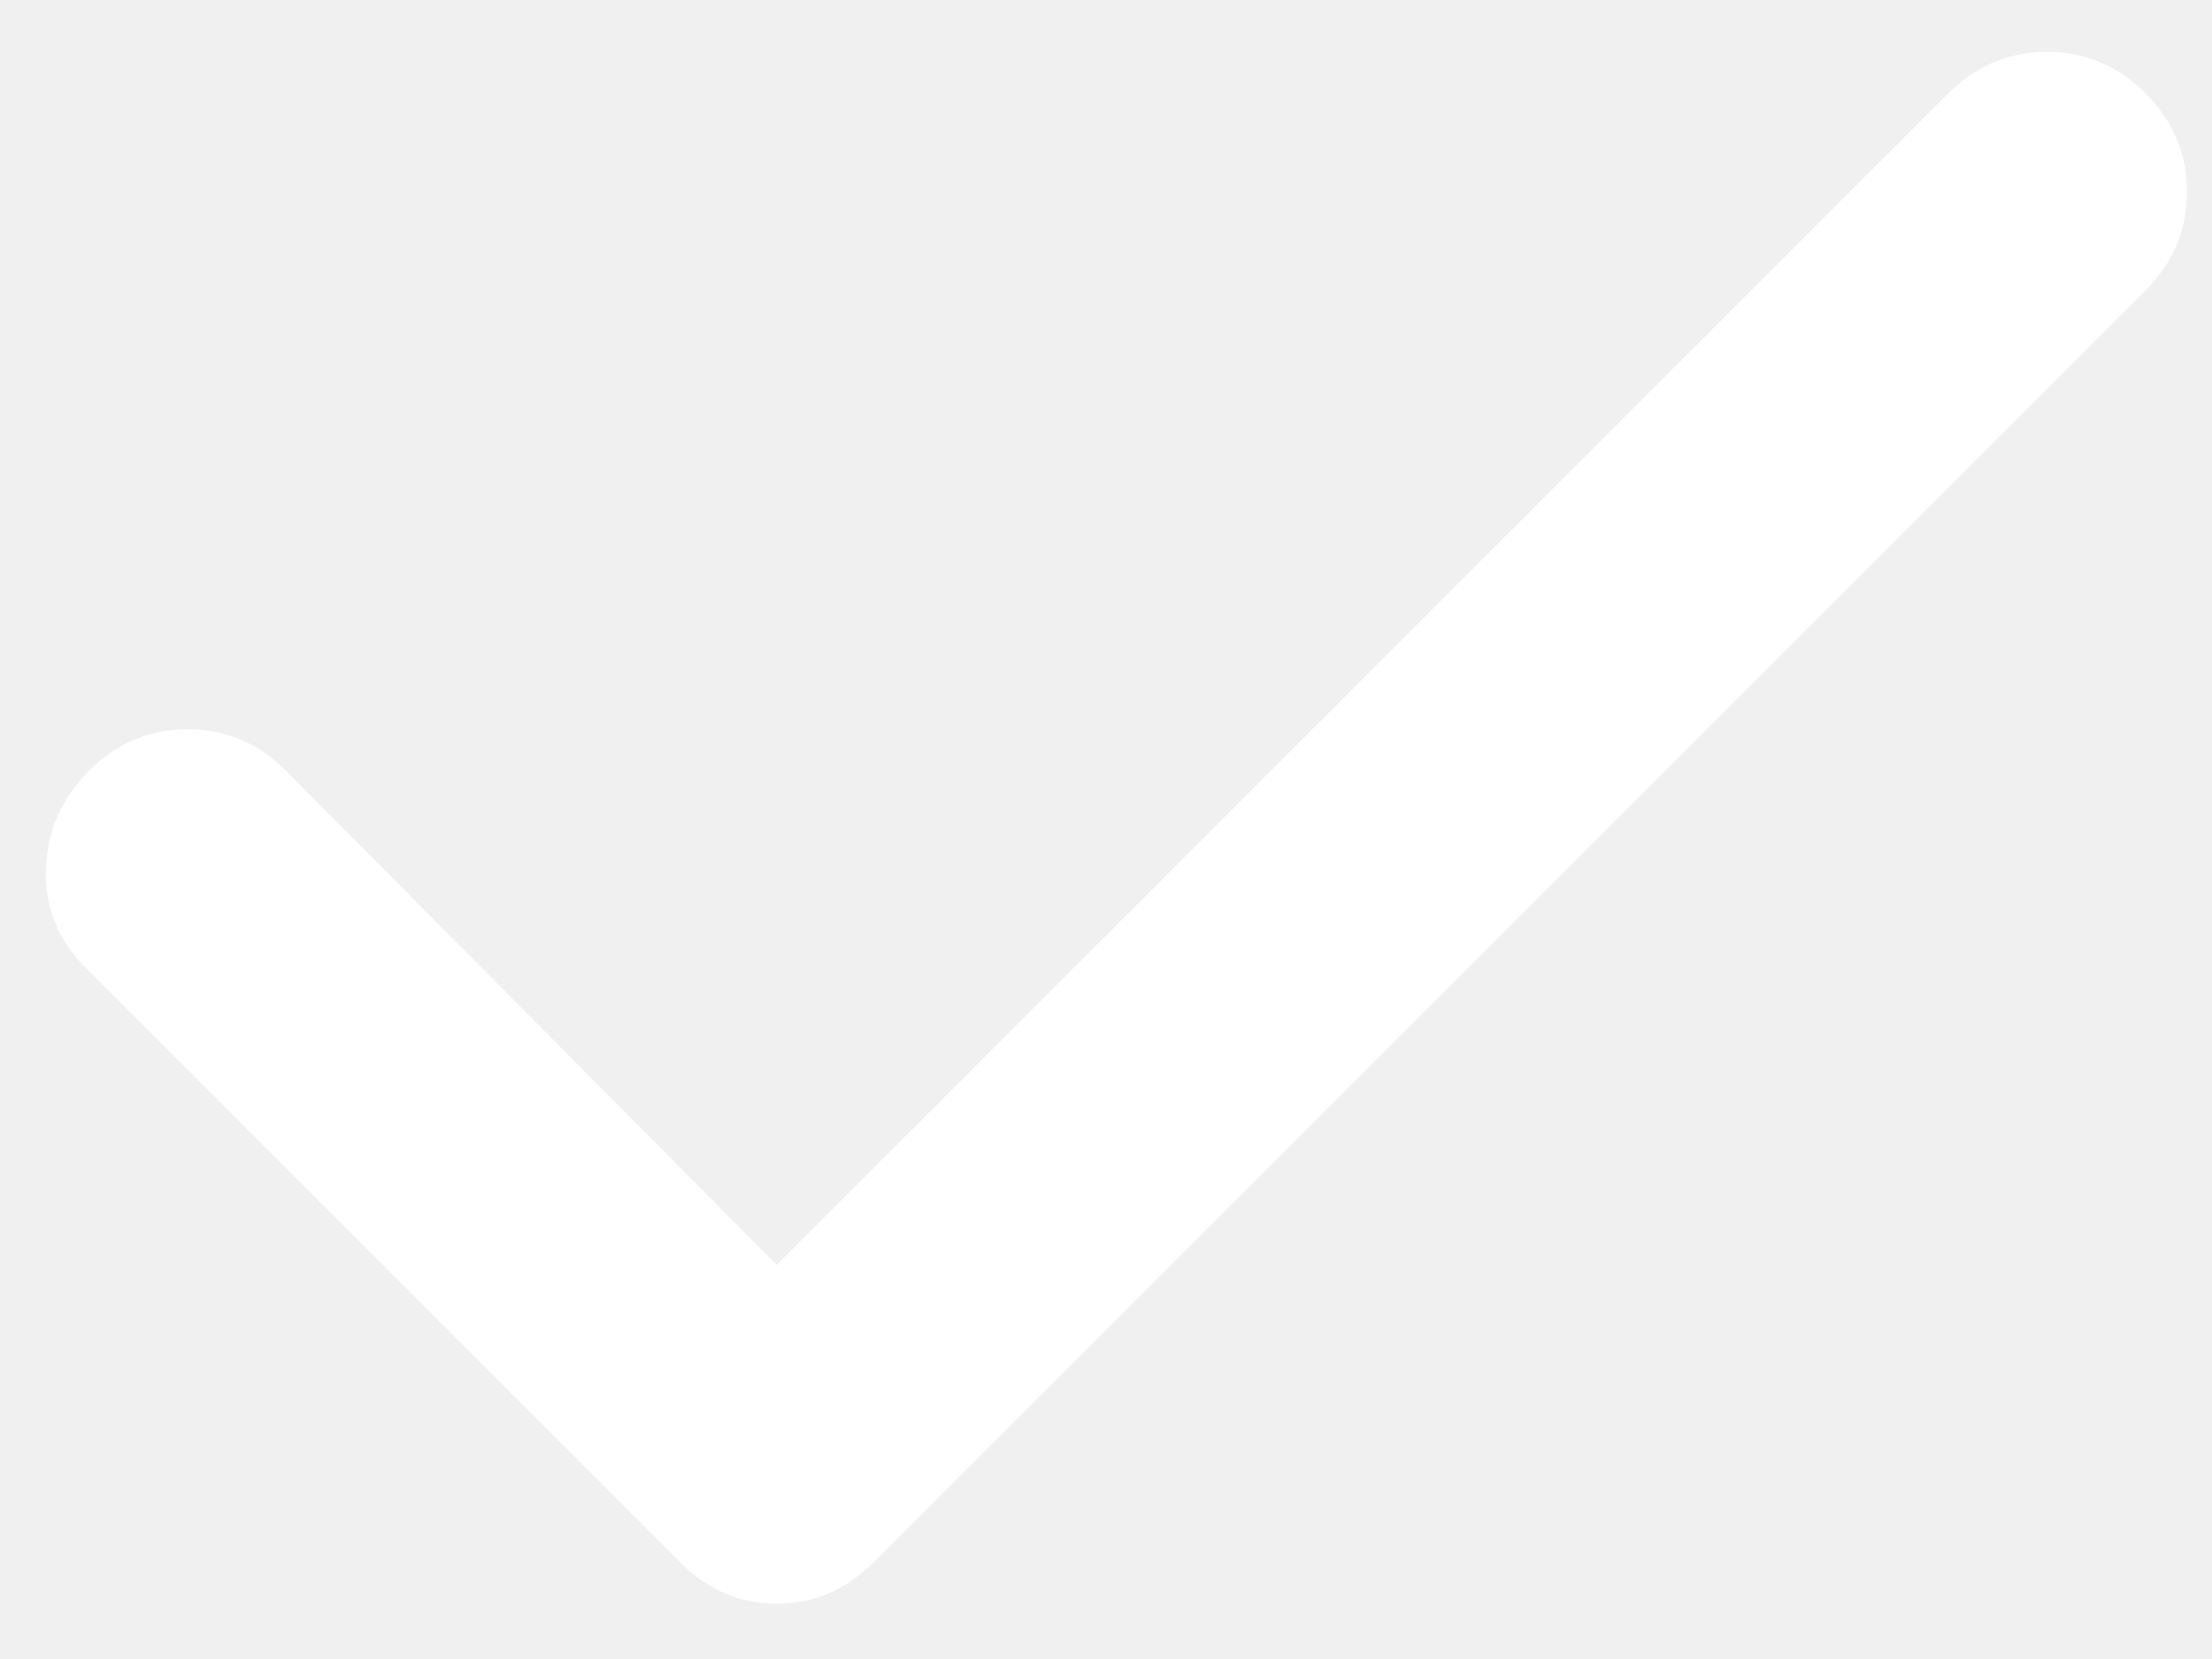
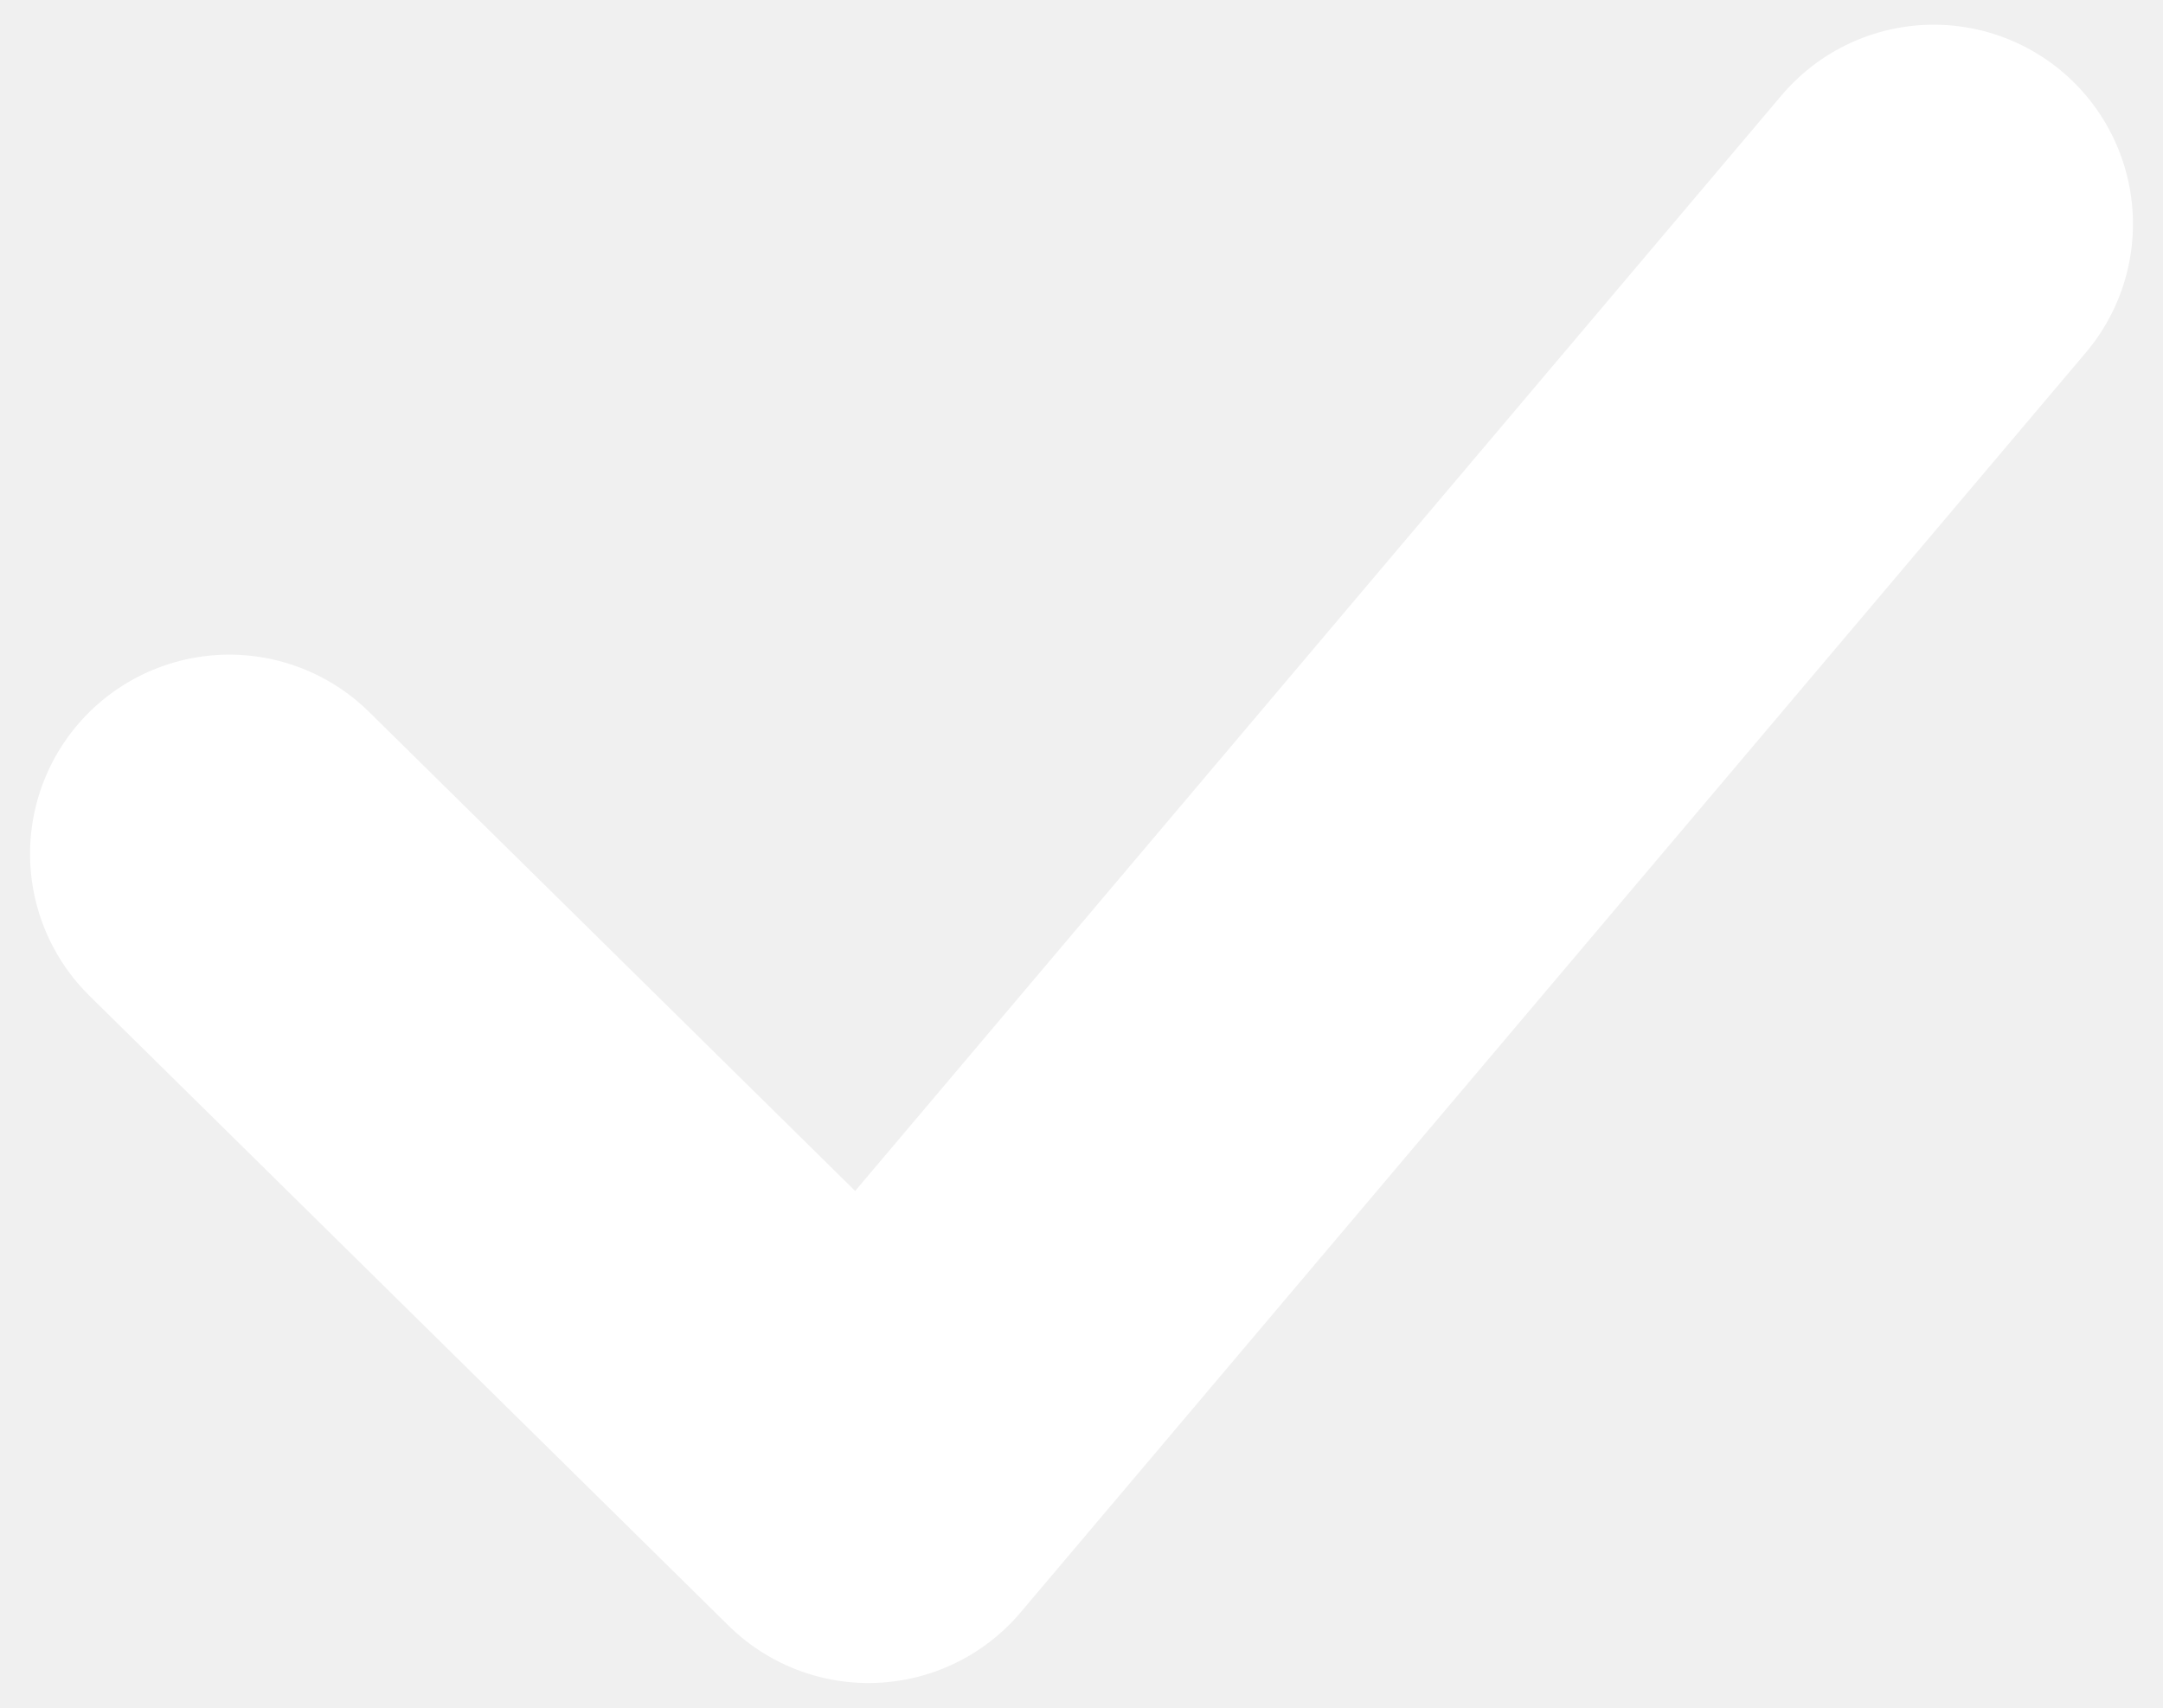
- <svg xmlns="http://www.w3.org/2000/svg" width="16" height="12" viewBox="0 0 16 12" fill="none">
-   <path d="M5.619 9.15L14.094 0.675C14.294 0.475 14.532 0.375 14.807 0.375C15.082 0.375 15.319 0.475 15.519 0.675C15.719 0.875 15.819 1.113 15.819 1.387C15.819 1.663 15.719 1.9 15.519 2.1L6.319 11.3C6.119 11.5 5.886 11.6 5.619 11.6C5.352 11.6 5.119 11.5 4.919 11.3L0.619 7C0.419 6.8 0.323 6.562 0.332 6.287C0.34 6.013 0.444 5.775 0.644 5.575C0.844 5.375 1.082 5.275 1.357 5.275C1.632 5.275 1.869 5.375 2.069 5.575L5.619 9.15Z" fill="white" />
+ <svg xmlns="http://www.w3.org/2000/svg" width="38" height="30" viewBox="0 0 38 30" fill="none">
+   <path d="M4.028 15L15.257 26.066L33.972 3.934" stroke="white" stroke-width="7" stroke-linecap="round" stroke-linejoin="round" />
</svg>
